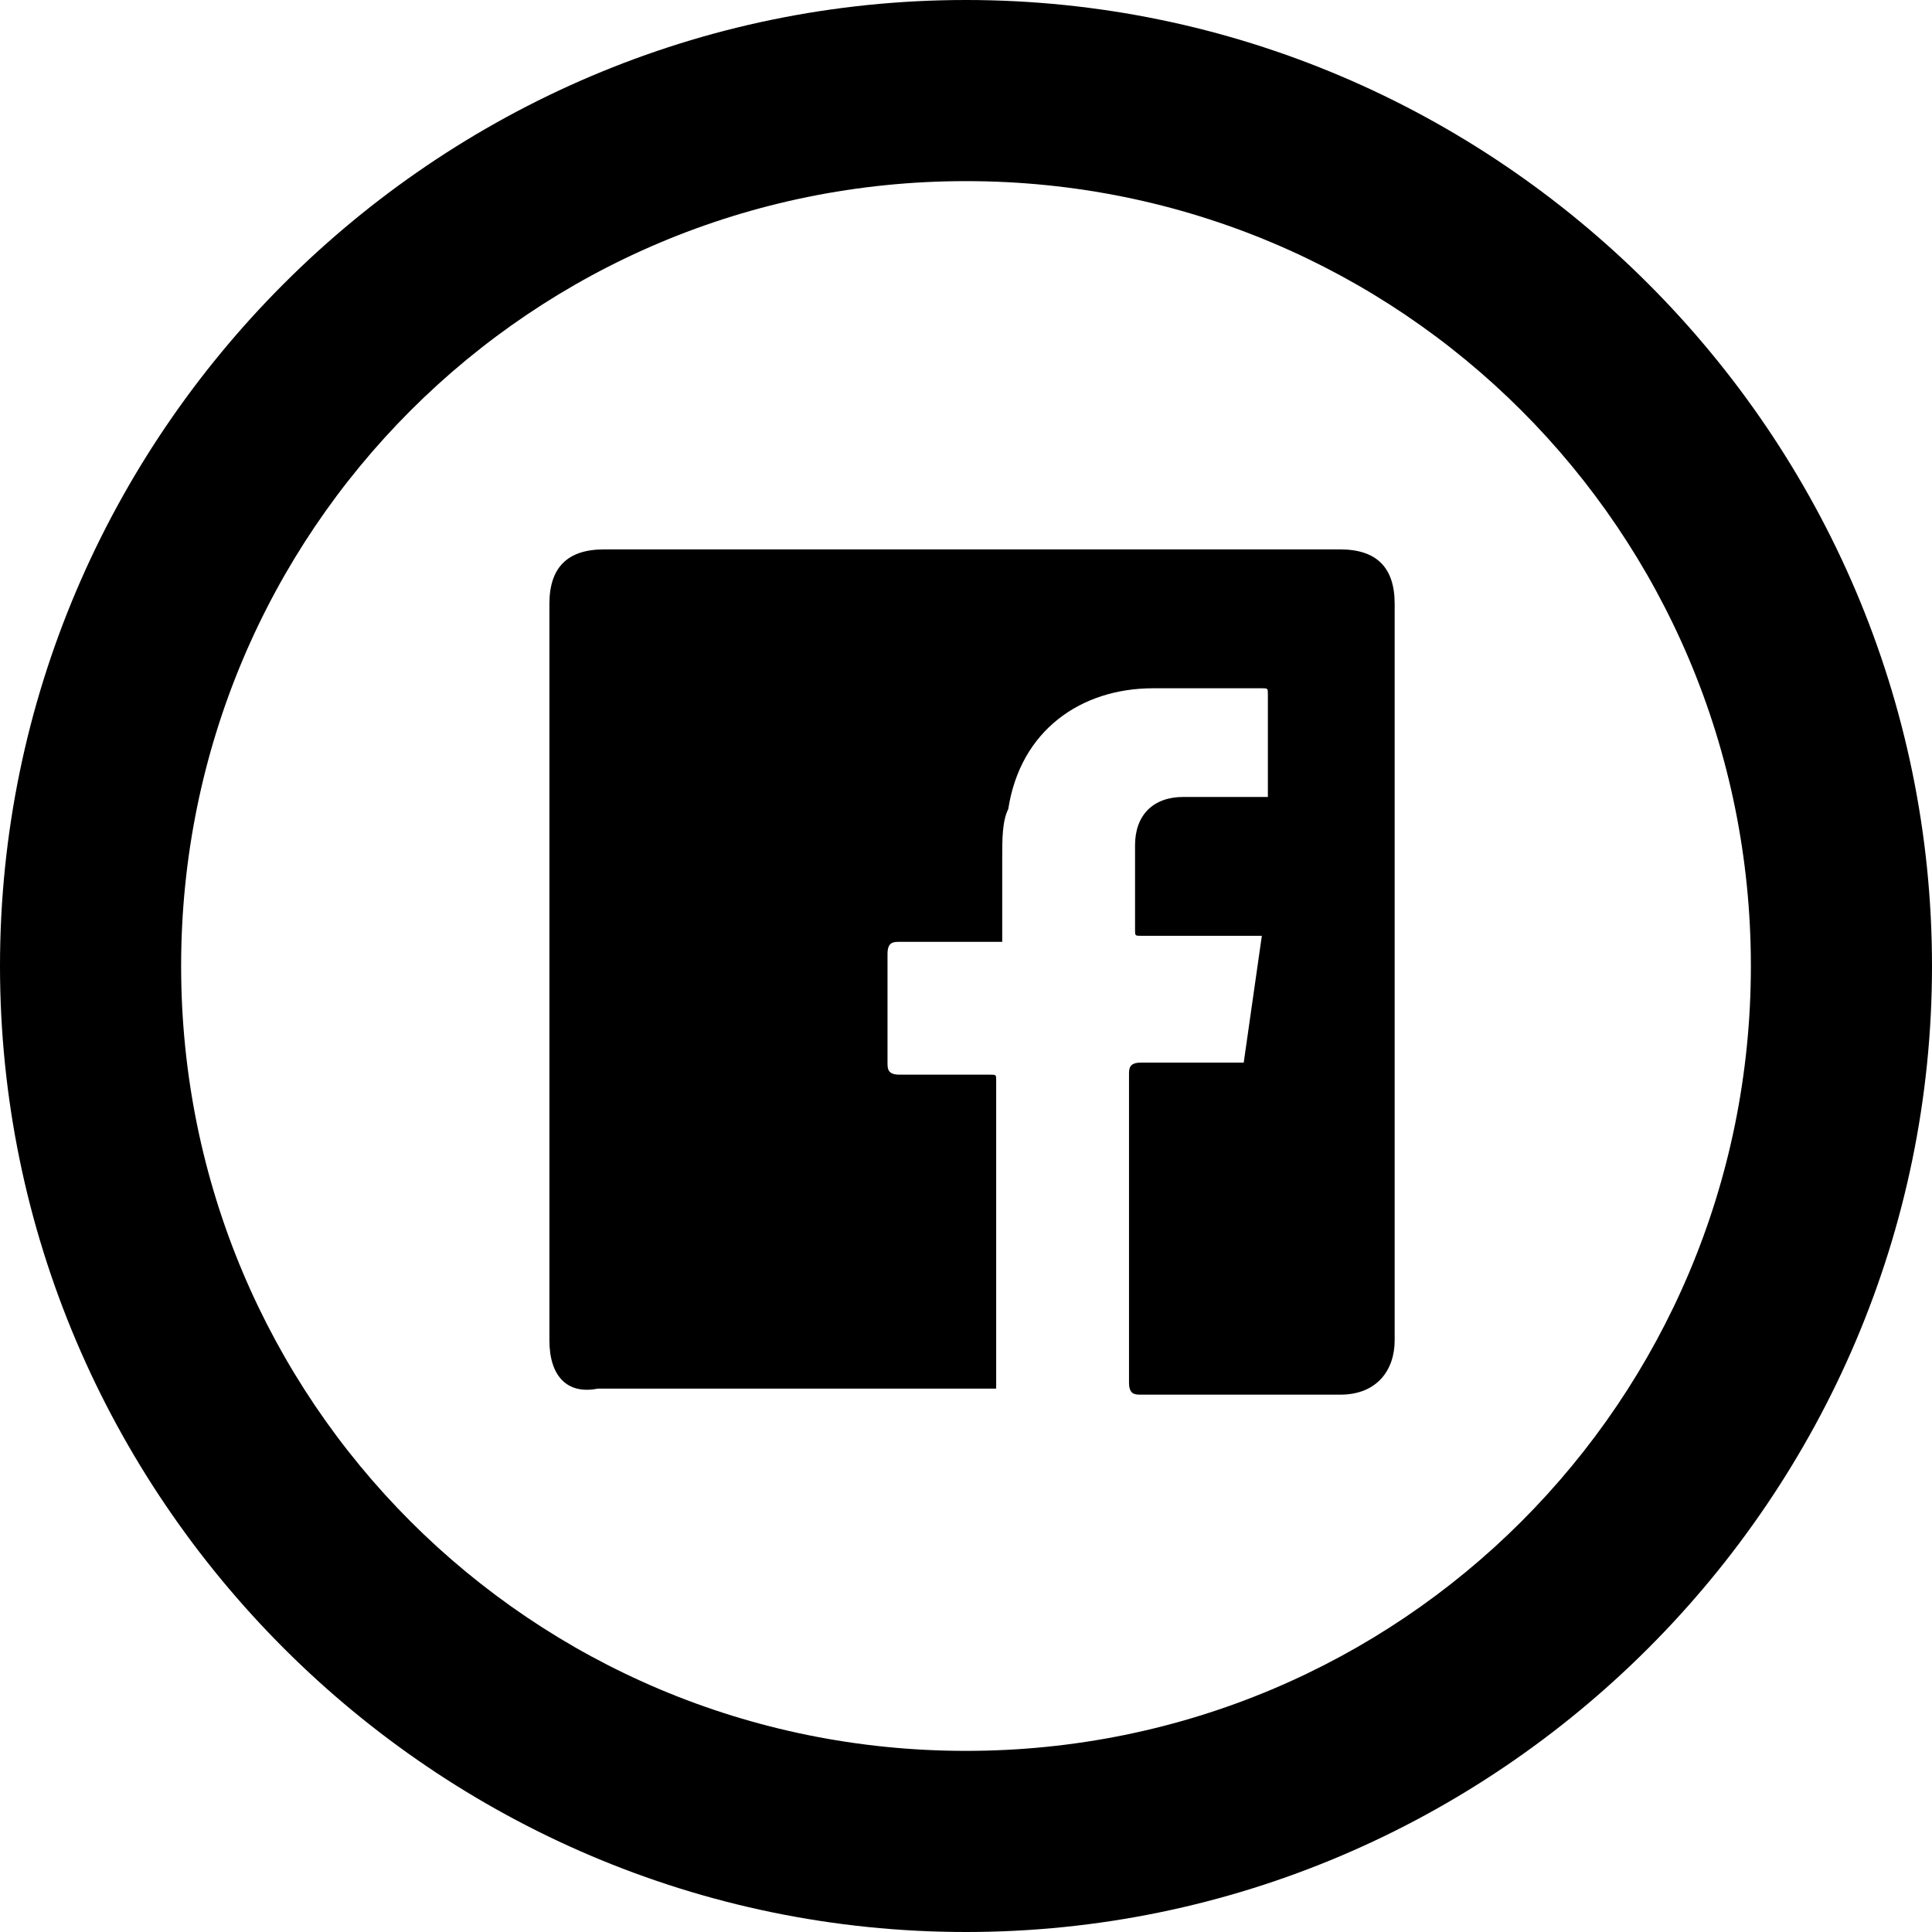
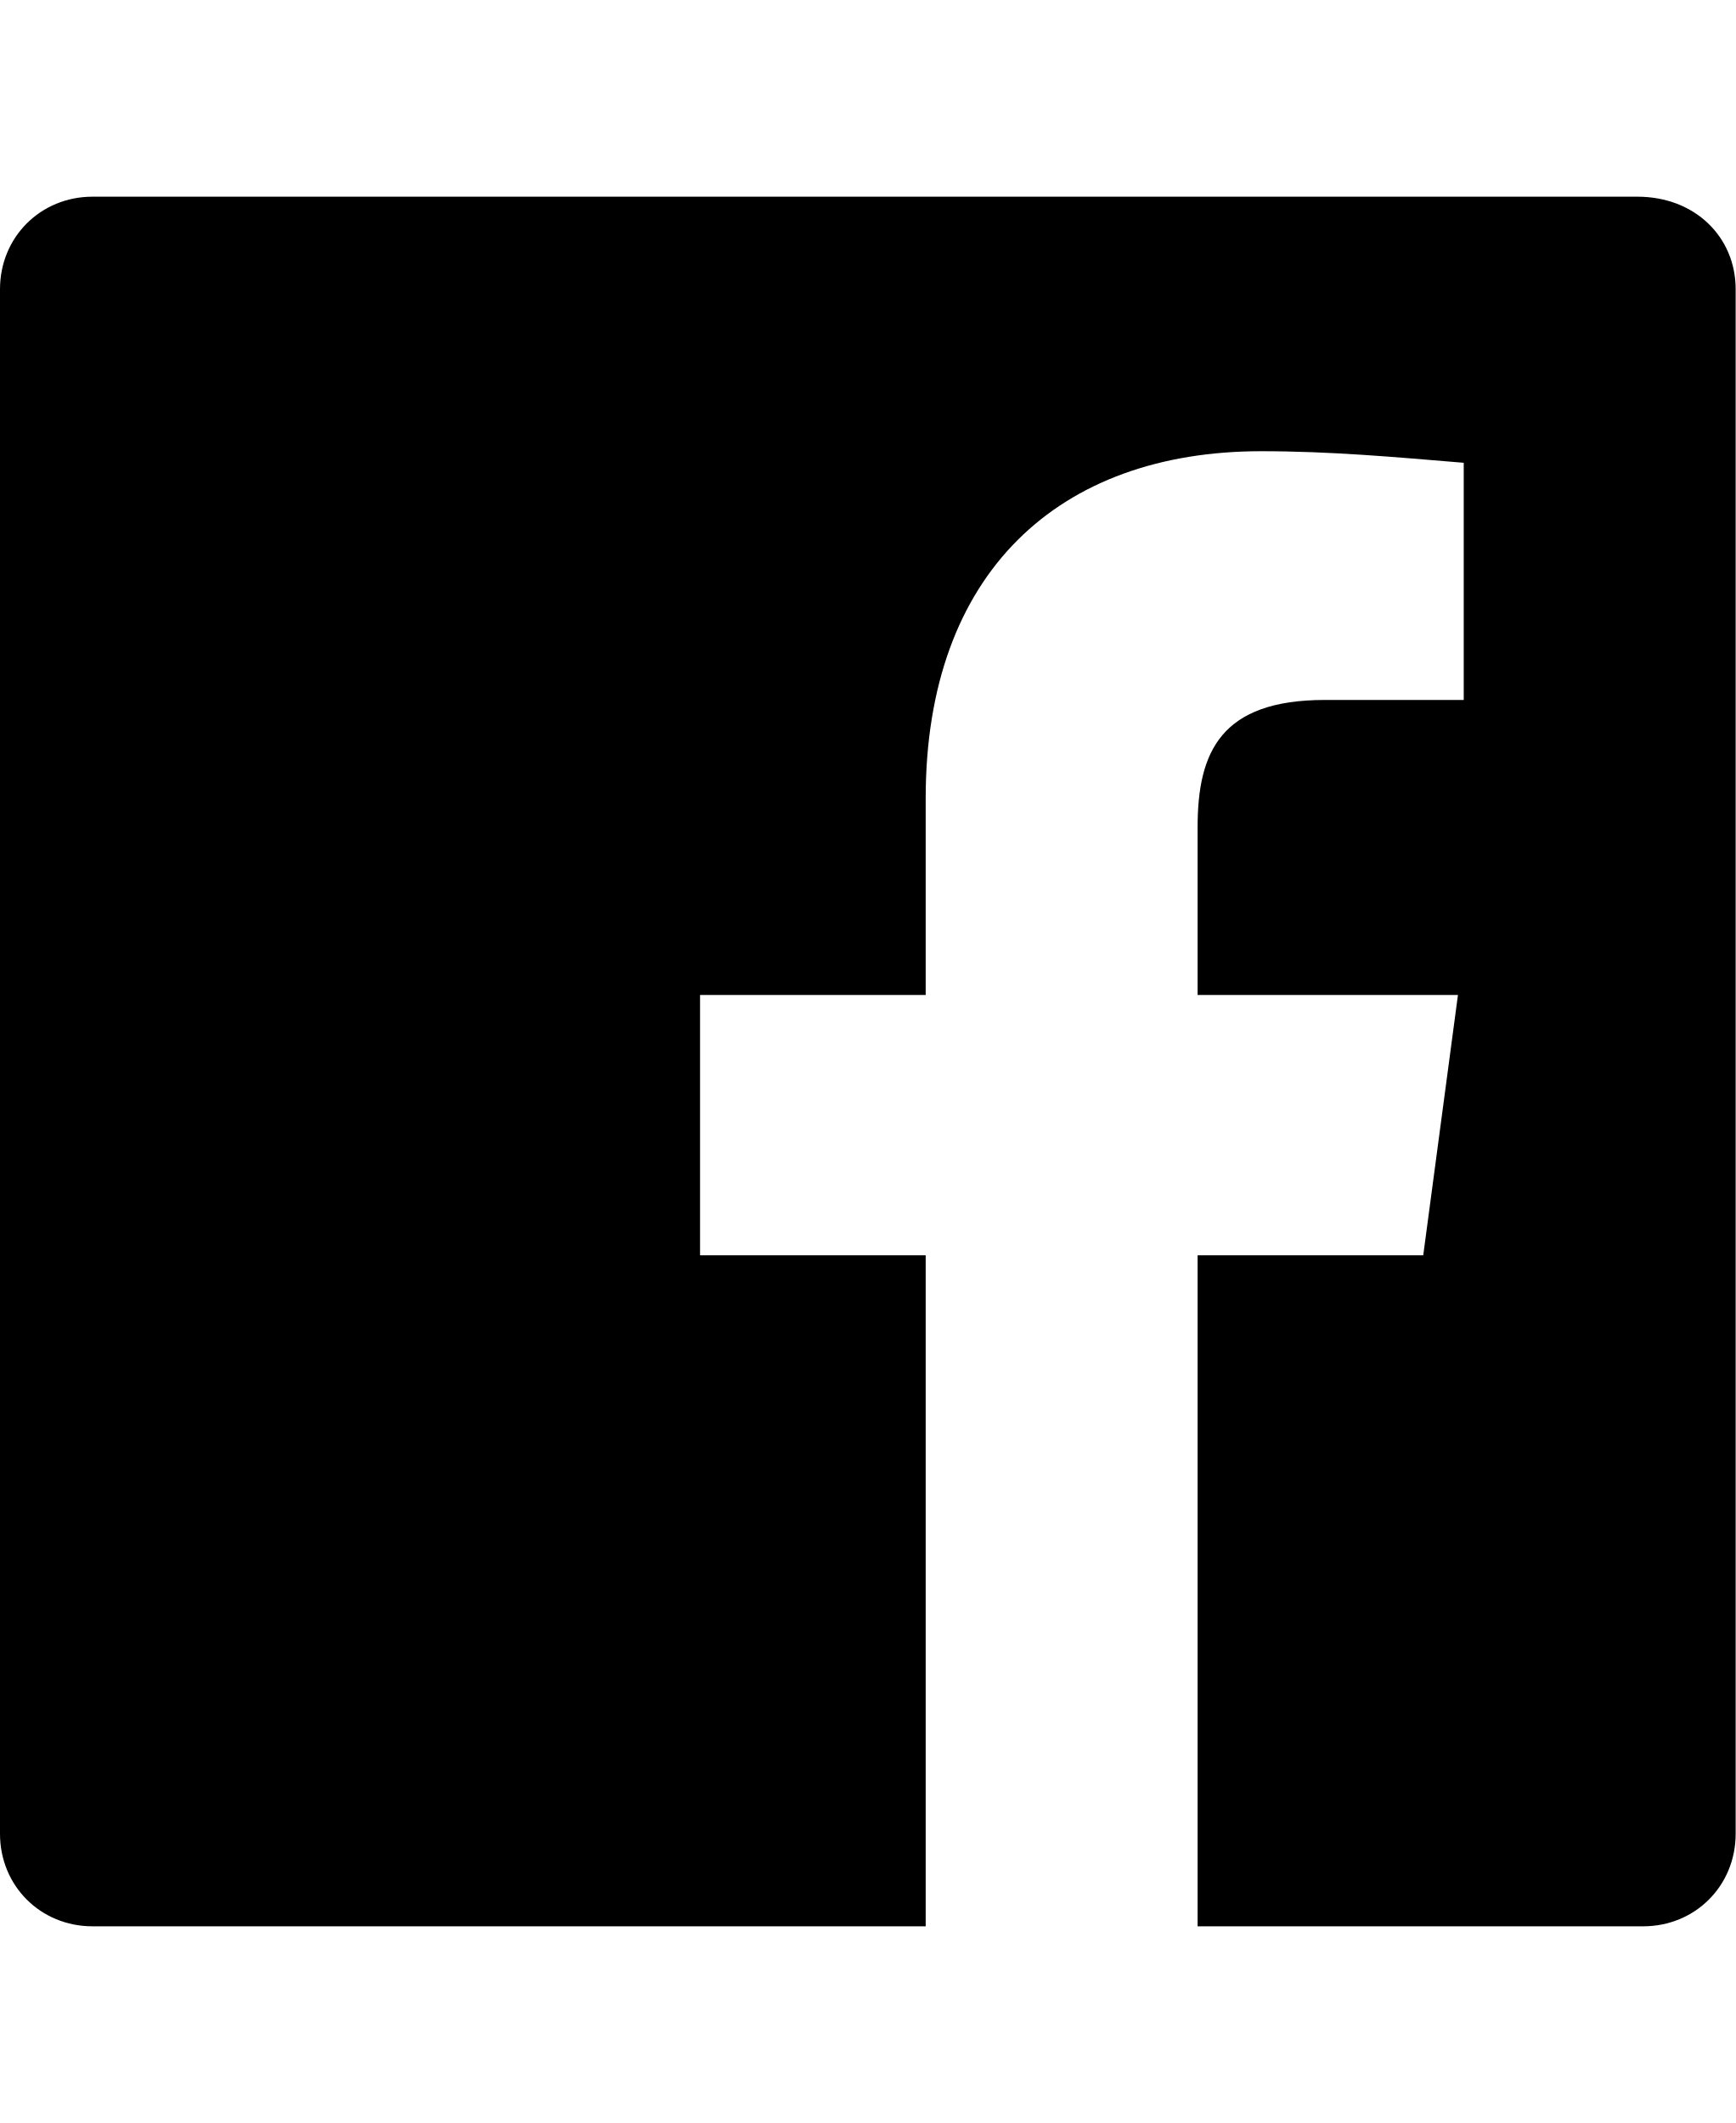
- <svg xmlns="http://www.w3.org/2000/svg" viewBox="0 0 32 32">
-   <path d="M16 32C7.2 32 0 24.8 0 16S7.2 0 16 0s16 7.2 16 16-7.2 16-16 16zm0-29C8.8 3 3 8.8 3 16s5.8 13 13 13 13-5.8 13-13S23.2 3 16 3z" />
-   <path d="M21 12.6v-1.1c0-.1 0-.1-.1-.1h-1.8c-1.2 0-2.2.7-2.4 2-.1.2-.1.5-.1.8v1.4h-1.7c-.1 0-.2 0-.2.2v1.8c0 .1 0 .2.2.2h1.5c.1 0 .1 0 .1.1V23H9.9c-.5.1-.8-.2-.8-.8V10c0-.6.3-.9.9-.9h12.2c.6 0 .9.3.9.9v12.2c0 .5-.3.9-.9.9h-3.3c-.1 0-.2 0-.2-.2v-5.1c0-.1 0-.2.2-.2h1.7l.3-2.1h-2c-.1 0-.1 0-.1-.1V14c0-.5.3-.8.8-.8H21v-.6z" />
+ <svg xmlns="http://www.w3.org/2000/svg" viewBox="0 0 30 36.7">
+   <path d="M30 31.7c0 .9-.7 1.6-1.6 1.6h-7.7V21.7h3.9l.6-4.5h-4.5v-2.9c0-1.3.4-2.2 2.2-2.2h2.4V8c-1.2-.1-2.3-.2-3.5-.2-3.5 0-5.8 2.1-5.8 6v3.4h-3.9v4.5H16v11.6H1.6c-.9 0-1.6-.7-1.6-1.6V5c0-.9.7-1.6 1.6-1.6h26.7c1 0 1.7.7 1.7 1.6v26.7z" />
</svg>
